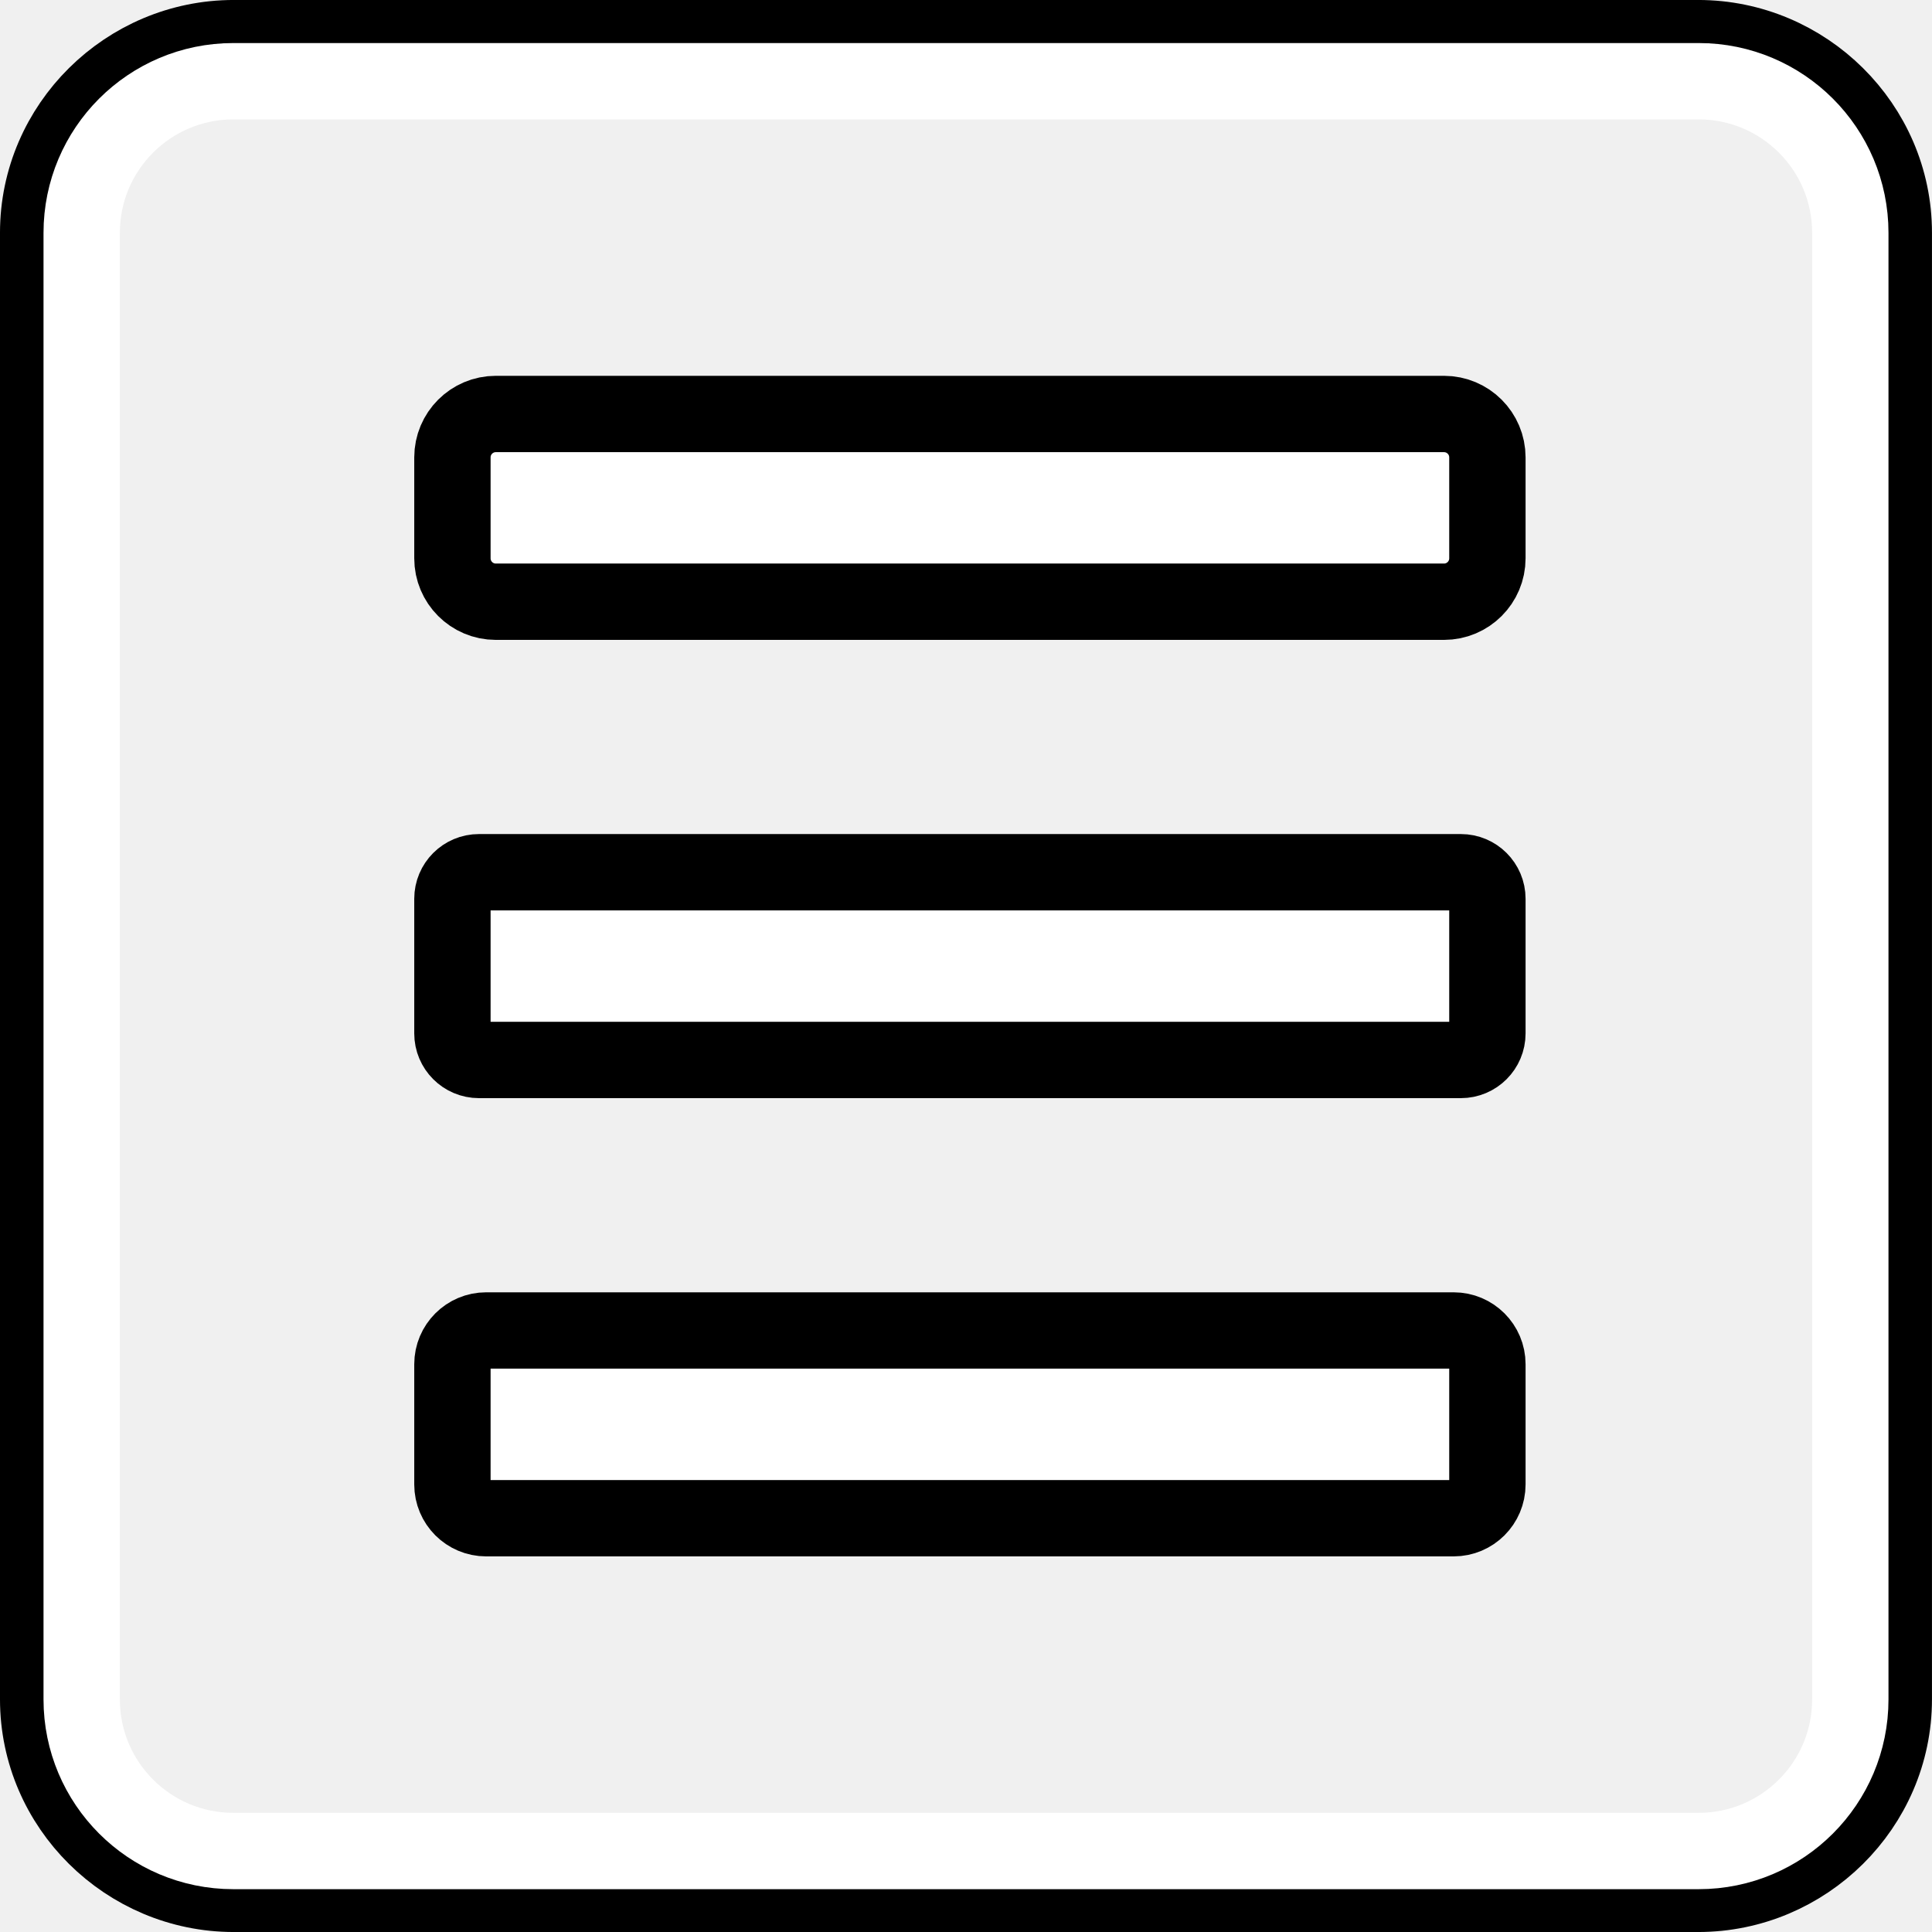
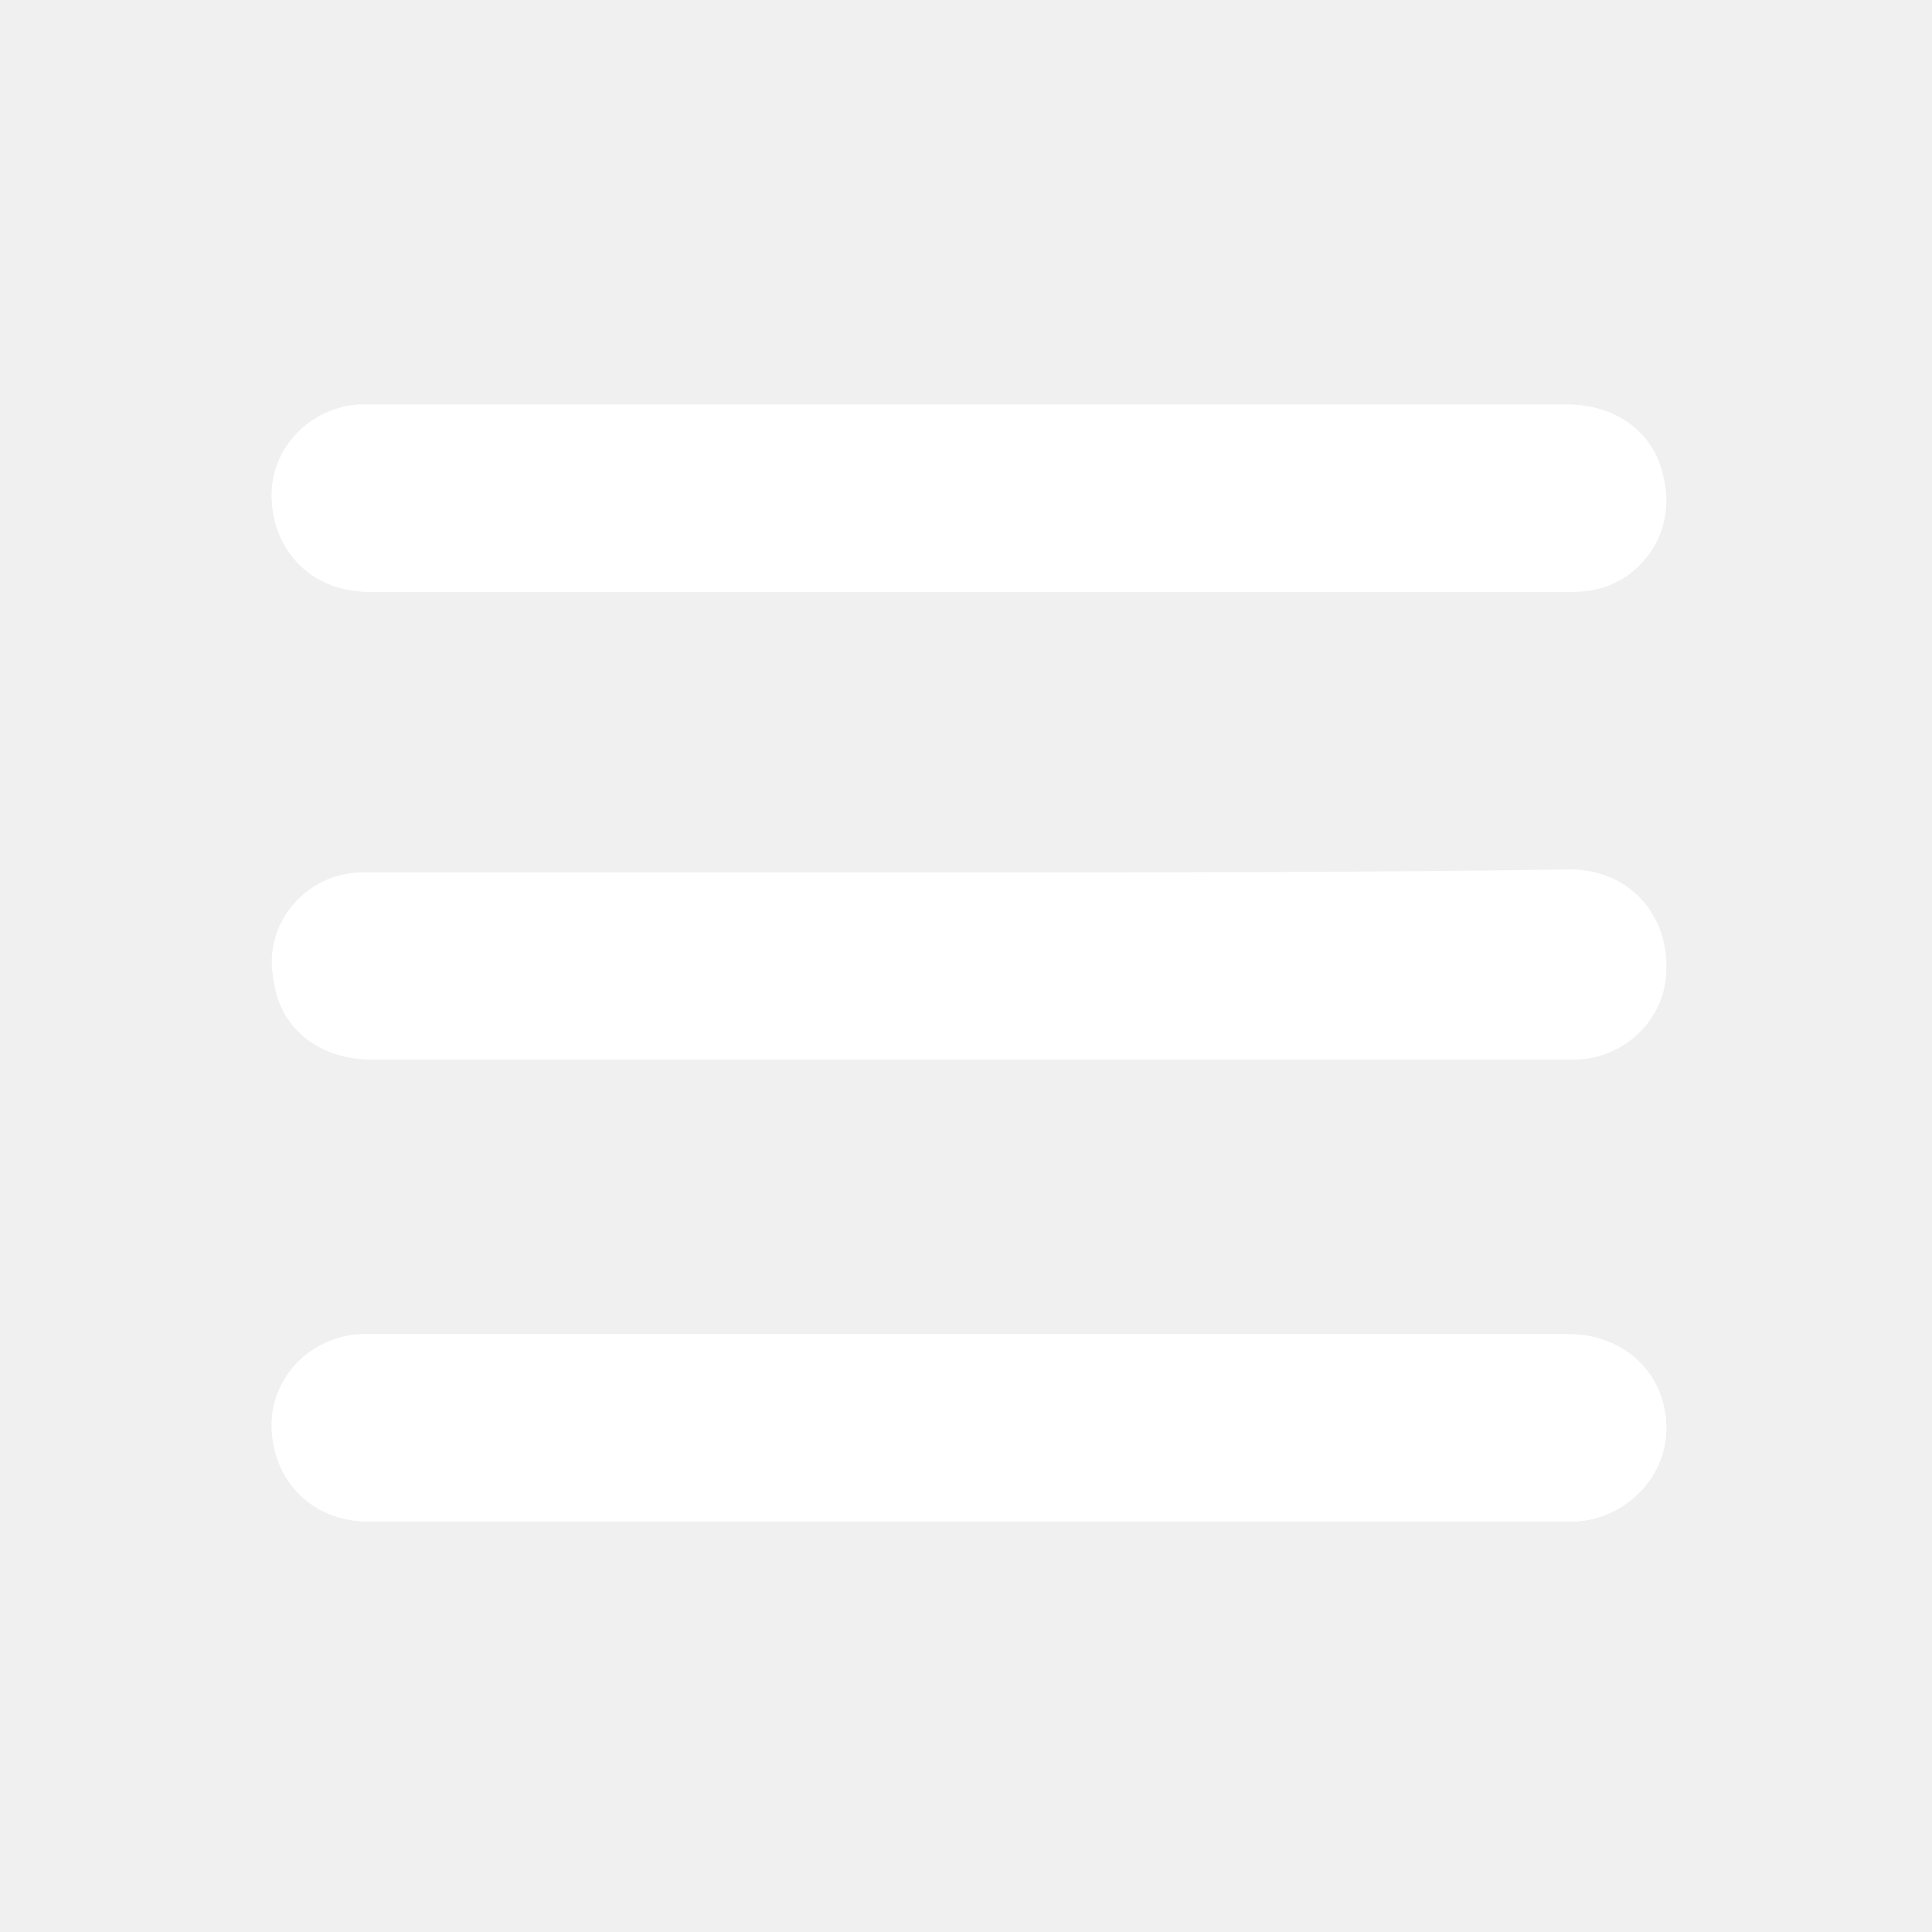
- <svg xmlns="http://www.w3.org/2000/svg" width="64" height="64" id="svg2" version="1.1">
-   <defs id="defs4" />
-   <g id="layer1" transform="translate(0,-988.3622)">
-     <path style="fill:none;stroke:#000000;stroke-width:2;stroke-linecap:butt;stroke-linejoin:round;stroke-miterlimit:4;stroke-opacity:1;stroke-dasharray:none;stroke-dashoffset:3" id="path3811" d="m 12.812,996.062 c -2.801,0 -5.125,2.283 -5.125,5.094 l 0,38.406 c 0,2.811 2.324,5.094 5.125,5.094 l 38.375,0 c 2.801,0 5.125,-2.282 5.125,-5.094 l 0,-38.406 c 0,-2.811 -2.324,-5.094 -5.125,-5.094 l -38.375,0 z" transform="matrix(1.264181,0,0,1.264996,-8.453806,-270.388)" />
-     <rect style="fill:none;stroke:#ffffff;stroke-width:2.529;stroke-linecap:butt;stroke-linejoin:round;stroke-miterlimit:4;stroke-opacity:1;stroke-dasharray:none;stroke-dashoffset:3" id="rect2985" width="58.588" height="58.626" x="2.706" y="991.053" ry="5.023" />
-     <rect y="1002.076" x="14.987" height="6.219" width="34.285" id="rect3794" style="fill:#ffffff;fill-opacity:1;stroke:#000000;stroke-width:2.529;stroke-linecap:butt;stroke-linejoin:round;stroke-miterlimit:4;stroke-opacity:1;stroke-dasharray:none;stroke-dashoffset:3" ry="1.438" />
-     <rect style="fill:#ffffff;fill-opacity:1;stroke:#000000;stroke-width:2.529;stroke-linecap:butt;stroke-linejoin:round;stroke-miterlimit:4;stroke-opacity:1;stroke-dasharray:none;stroke-dashoffset:3" id="rect3796" width="34.285" height="6.219" x="14.987" y="1017.256" ry="0.879" />
-     <rect y="1032.436" x="14.987" height="6.219" width="34.285" id="rect3798" style="fill:#ffffff;fill-opacity:1;stroke:#000000;stroke-width:2.529;stroke-linecap:butt;stroke-linejoin:round;stroke-miterlimit:4;stroke-opacity:1;stroke-dasharray:none;stroke-dashoffset:3" ry="1.118" />
+ <svg xmlns="http://www.w3.org/2000/svg" version="1.1" id="svg2" x="0px" y="0px" viewBox="0 0 64 64" style="enable-background:new 0 0 64 64;" xml:space="preserve">
+   <style type="text/css">
+ 	.st0{fill:#FFFFFF;}
+ </style>
+   <g>
+     <path class="st0" d="M32.1,19.6c5.3,0,10.6,0,15.9,0c1.4,0,2.8,0,4.2,0c2,0,3.4-1.9,2.9-3.8c-0.3-1.5-1.6-2.4-3.2-2.4   c-13.2,0-26.4,0-39.6,0c-0.1,0-0.3,0-0.4,0c-1.6,0.1-2.9,1.4-2.9,3c0,1.8,1.3,3.2,3.2,3.2C18.8,19.6,25.4,19.6,32.1,19.6z    M32.1,28.9c-5.6,0-11.1,0-16.7,0c-1.1,0-2.3,0-3.4,0c-1.9,0-3.4,1.8-2.9,3.7c0.3,1.5,1.6,2.4,3.2,2.4c13.2,0,26.4,0,39.6,0   c0.1,0,0.3,0,0.4,0c1.6-0.1,2.9-1.4,2.9-3c0-1.8-1.3-3.2-3.2-3.2C45.4,28.9,38.7,28.9,32.1,28.9z M32.1,50.4c6,0,12,0,17.9,0   c0.7,0,1.5,0,2.2,0c1.6-0.1,3-1.4,3-3.1c0-1.7-1.4-3.1-3.2-3.1c-13.3,0-26.6,0-39.8,0c-0.1,0-0.2,0-0.3,0c-1.6,0.1-2.9,1.4-2.9,3   c0,1.8,1.3,3.2,3.2,3.2C18.8,50.4,25.4,50.4,32.1,50.4z" />
+     <path class="st0" d="M32.1,19.6c-6.6,0-13.2,0-19.9,0c-1.9,0-3.2-1.4-3.2-3.2c0-1.6,1.3-2.9,2.9-3c0.1,0,0.3,0,0.4,0   c13.2,0,26.4,0,39.6,0c1.6,0,2.9,0.9,3.2,2.4c0.4,1.9-1,3.7-2.9,3.8c-1.4,0-2.8,0-4.2,0C42.7,19.6,37.4,19.6,32.1,19.6z" />
+     <path class="st0" d="M32.1,28.9c6.6,0,13.2,0,19.9,0c1.9,0,3.2,1.4,3.2,3.2c0,1.6-1.3,2.9-2.9,3c-0.1,0-0.3,0-0.4,0   c-13.2,0-26.4,0-39.6,0c-1.6,0-2.9-0.9-3.2-2.4c-0.4-1.9,1-3.7,2.9-3.7c1.1,0,2.3,0,3.4,0C21,28.9,26.5,28.9,32.1,28.9z" />
+     <path class="st0" d="M32.1,50.4c-6.6,0-13.2,0-19.9,0c-1.9,0-3.2-1.4-3.2-3.2c0-1.6,1.3-2.9,2.9-3c0.1,0,0.2,0,0.3,0   c13.3,0,26.6,0,39.8,0c1.8,0,3.2,1.3,3.2,3.1c0,1.6-1.3,3-3,3.1c-0.7,0-1.5,0-2.2,0C44,50.4,38,50.4,32.1,50.4z" />
  </g>
</svg>
